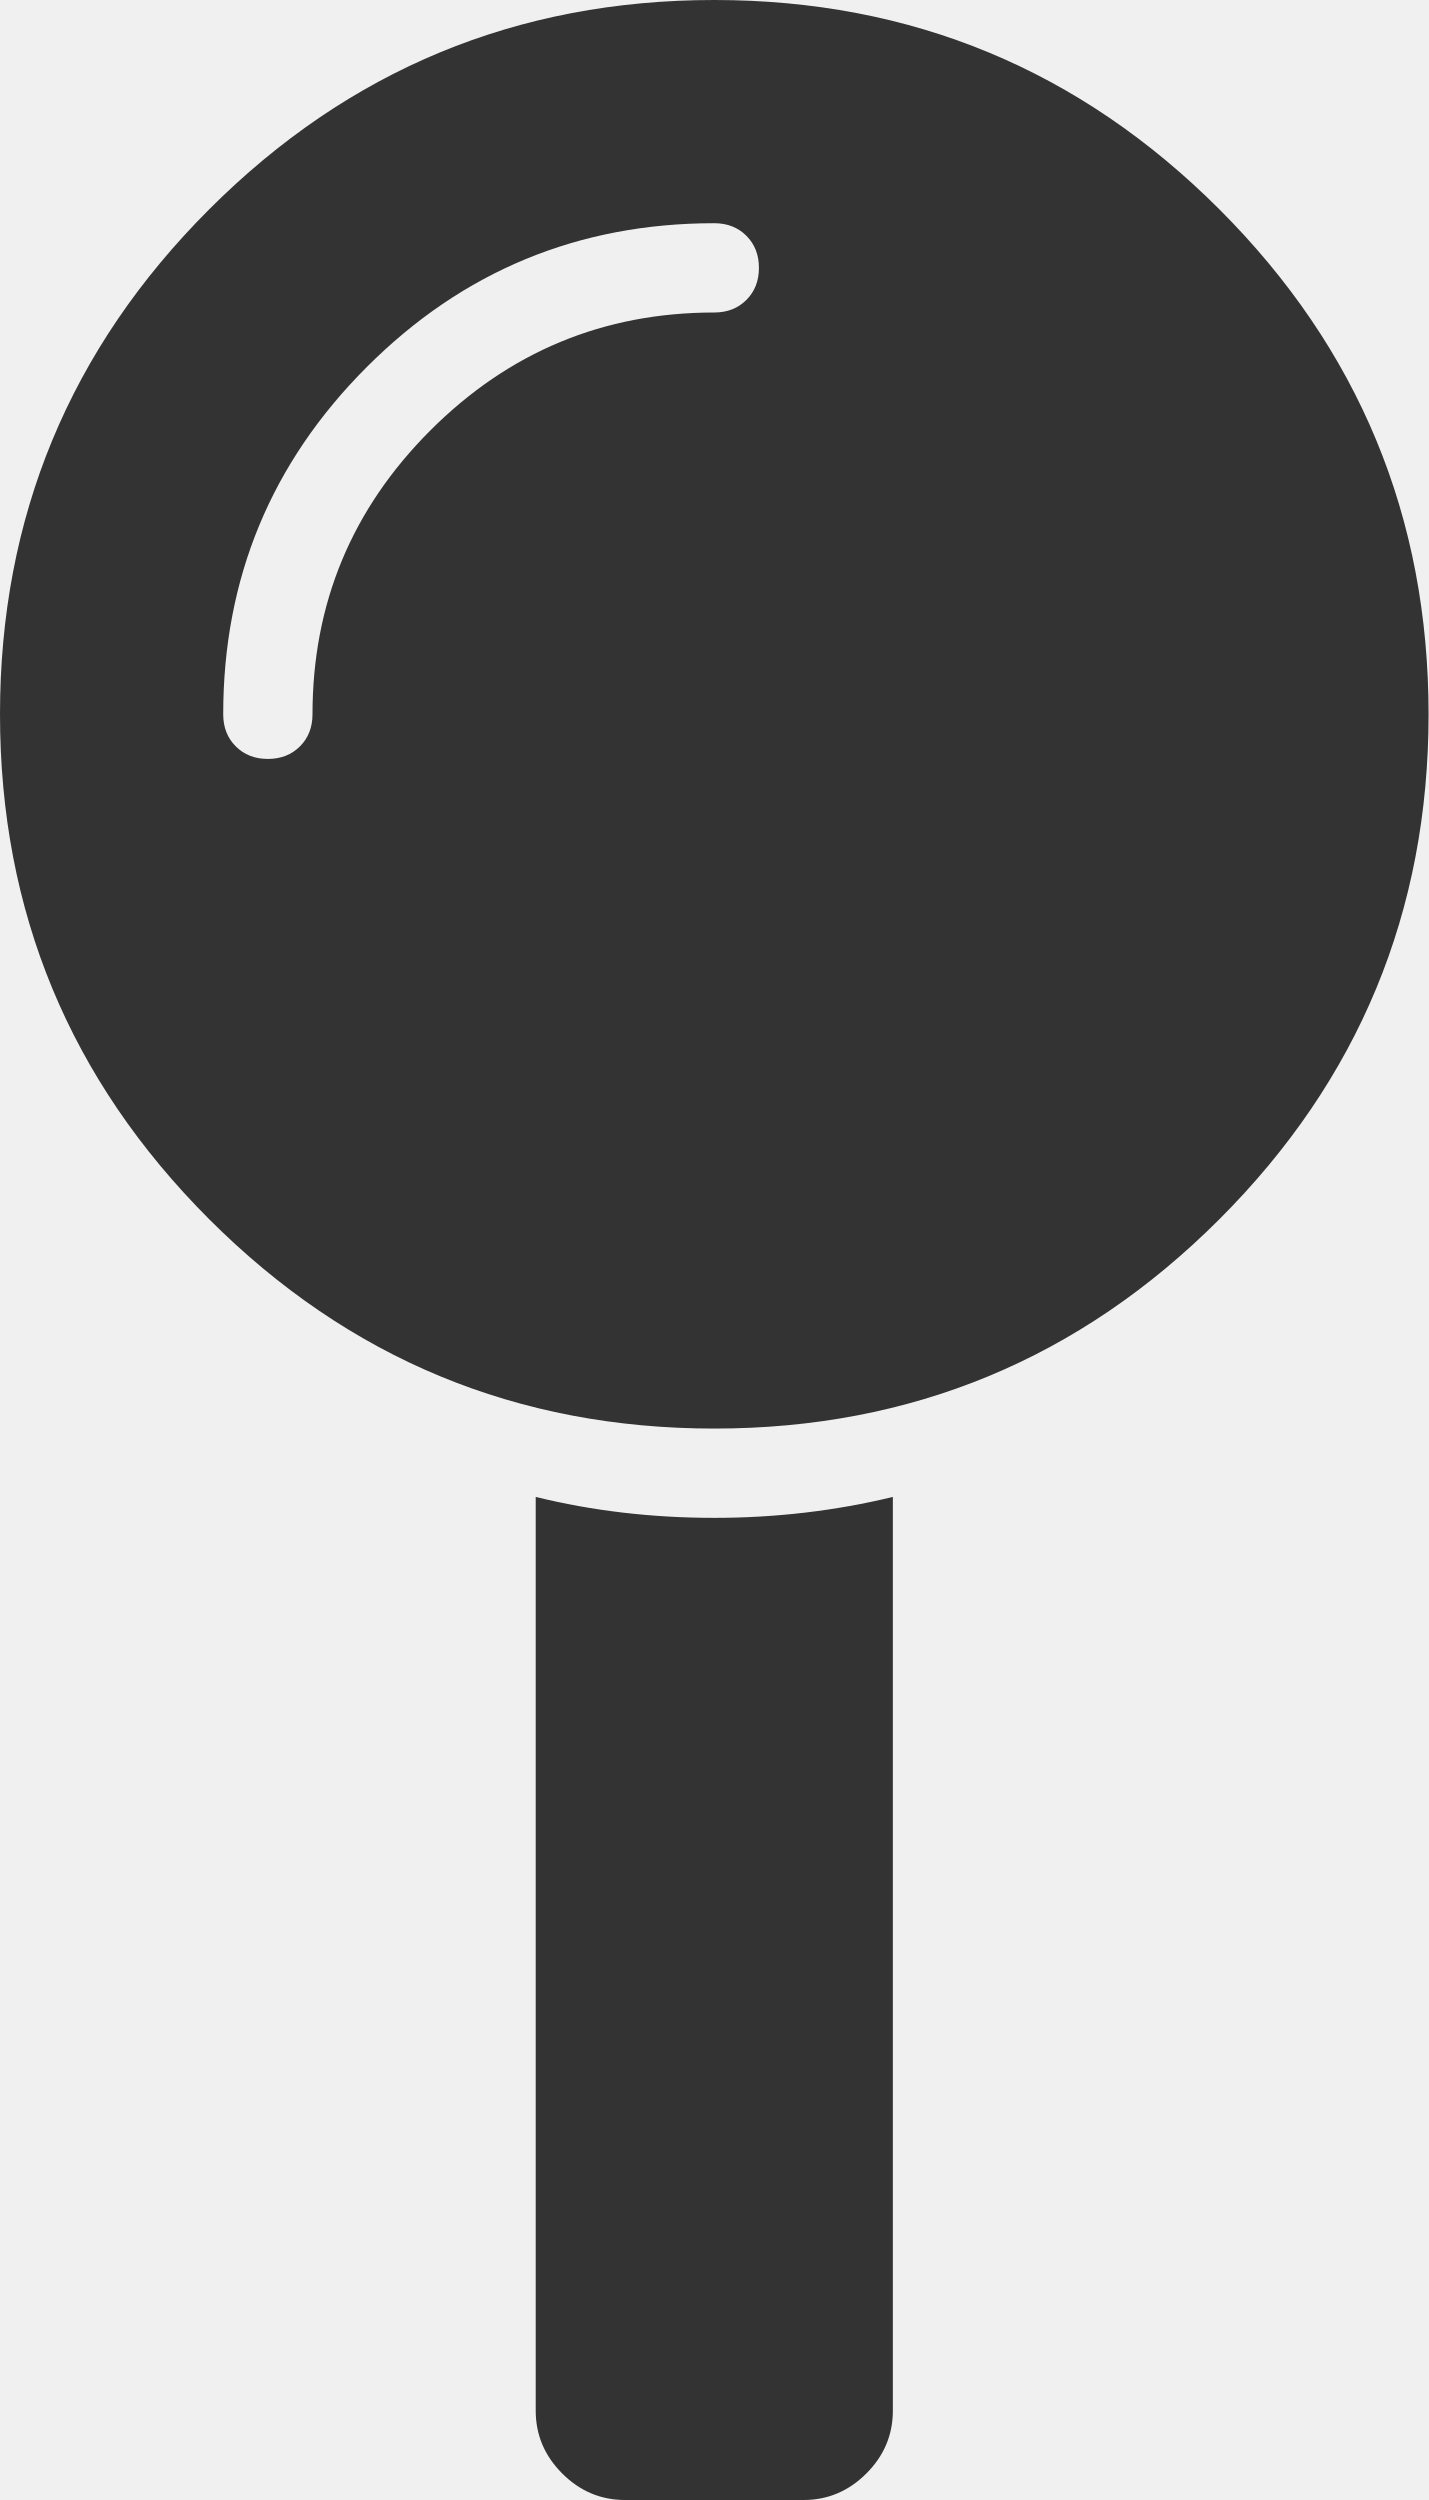
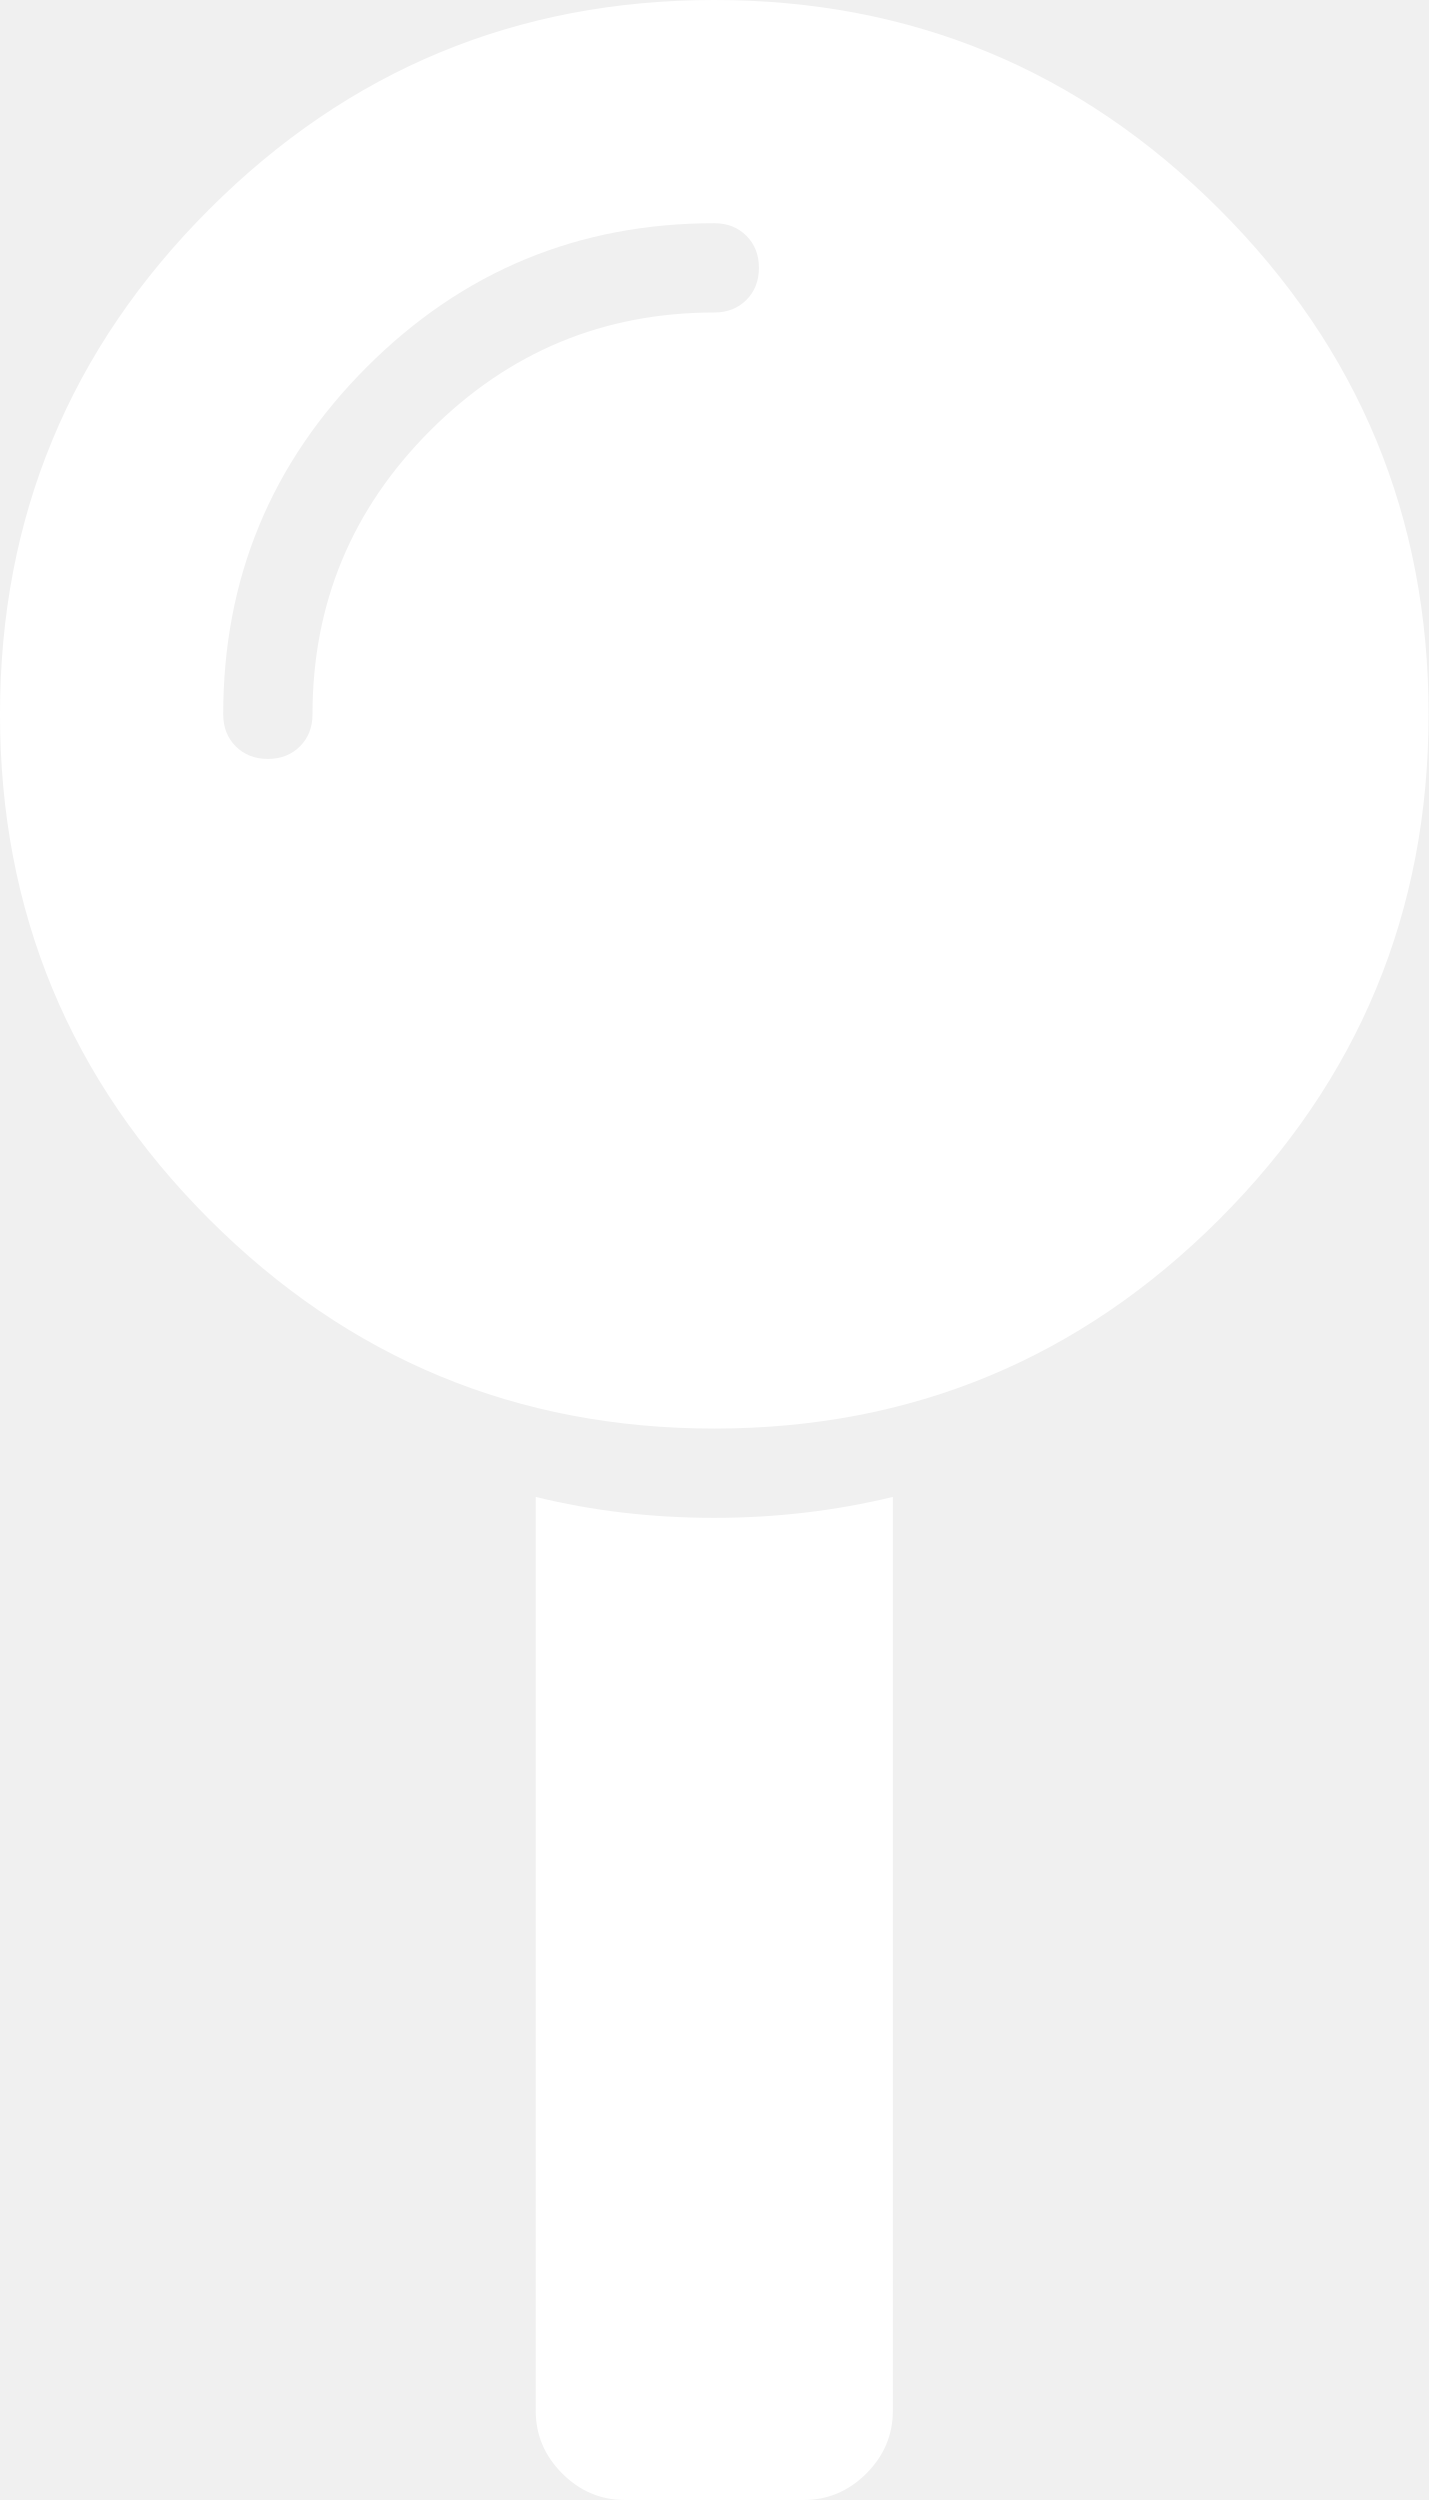
<svg xmlns="http://www.w3.org/2000/svg" viewBox="0 0 1024 1792">
-   <path d="M512 1088q66 0 128-15v655q0 26-19 45t-45 19h-128q-26 0-45-19t-19-45v-655q61 15 128 15zm0-1088q212 0 362 150t150 362-150 362-362 150-362-150-150-362 150-362 362-150zm0 224q14 0 23-9t9-23-9-23-23-9q-146 0-249 103t-103 249q0 14 9 23t23 9 23-9 9-23q0-119 84.5-203.5t203.5-84.5z" fill="#333" />
+   <path d="M512 1088q66 0 128-15v655q0 26-19 45t-45 19h-128q-26 0-45-19t-19-45v-655q61 15 128 15zm0-1088q212 0 362 150t150 362-150 362-362 150-362-150-150-362 150-362 362-150zm0 224q14 0 23-9t9-23-9-23-23-9q-146 0-249 103t-103 249q0 14 9 23t23 9 23-9 9-23q0-119 84.5-203.5t203.5-84.5z" fill="#fff" />
</svg>
